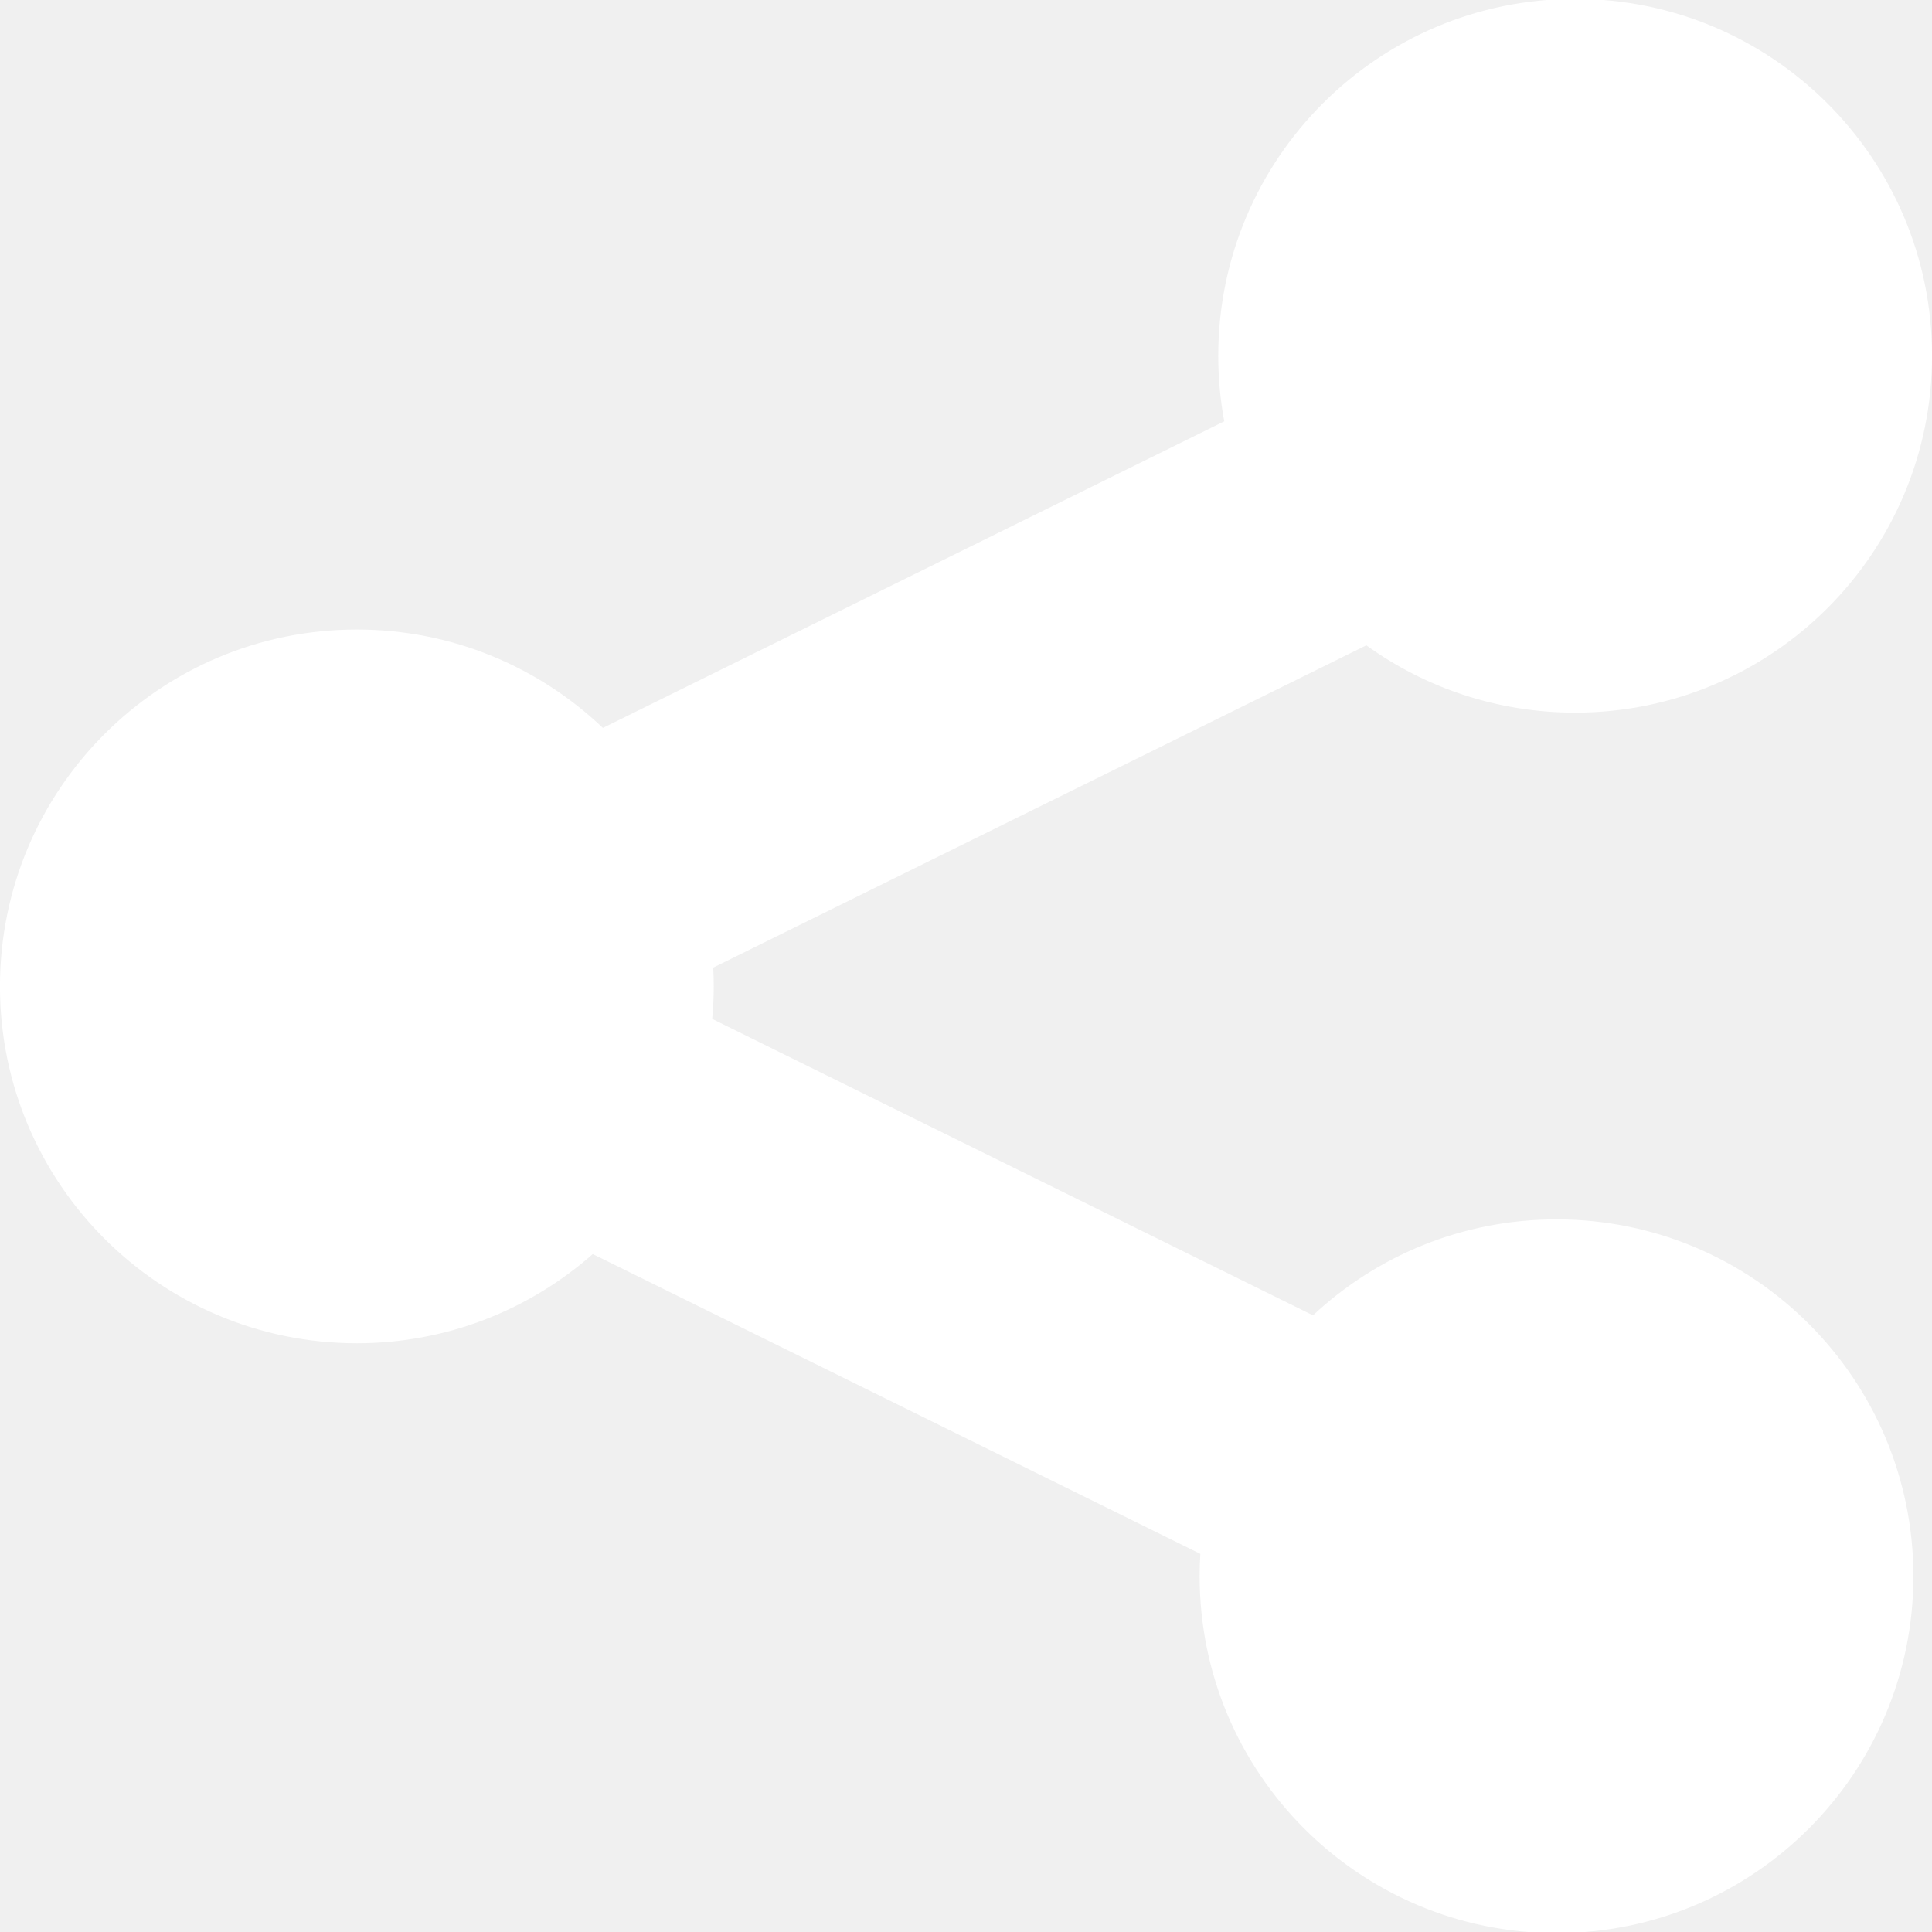
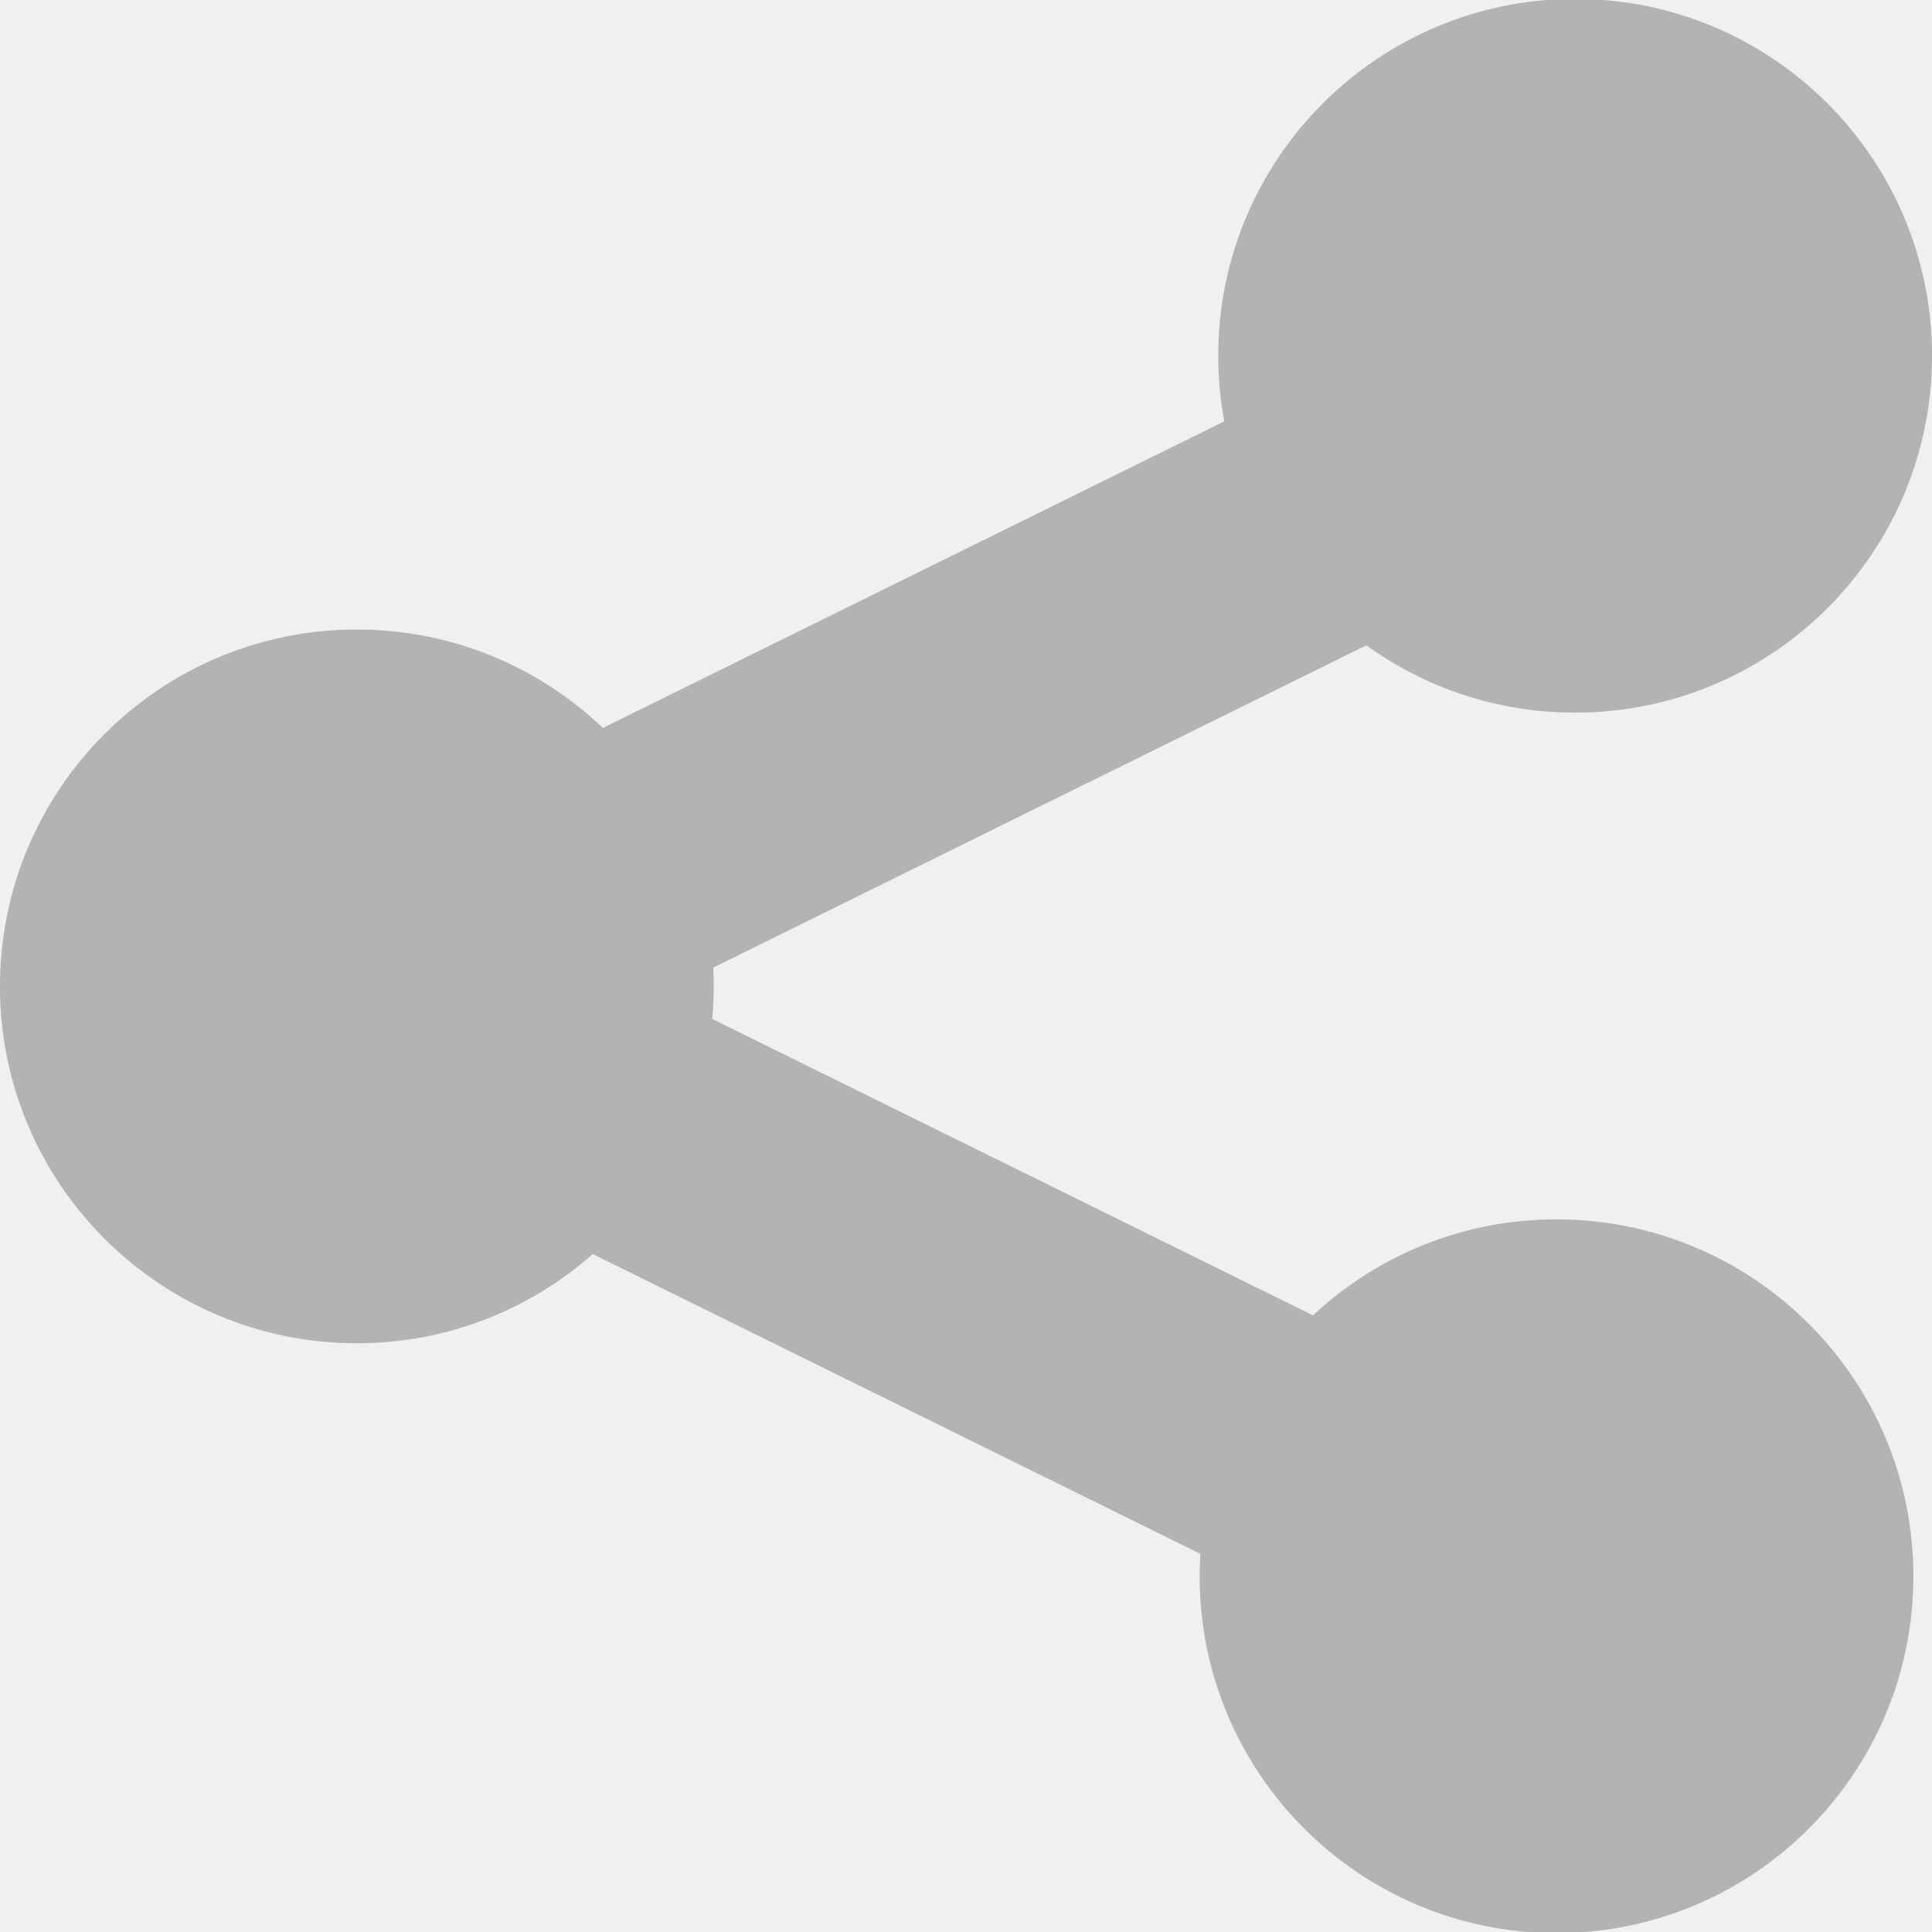
<svg xmlns="http://www.w3.org/2000/svg" width="64" height="64" shape-rendering="geometricPrecision" text-rendering="geometricPrecision" image-rendering="optimizeQuality" fill-rule="evenodd" clip-rule="evenodd" viewBox="0 0 640 640" version="1.1" id="svg4">
  <defs id="defs8" />
-   <path fill-rule="nonzero" d="M199.715 241.137l205.833-101.564a118.488 118.488 0 0 1-1.984-21.72C403.564 52.571 456.5-.367 521.782-.367c65.292 0 118.23 52.938 118.23 118.218 0 65.292-52.938 118.218-118.23 118.218-25.808 0-49.702-8.256-69.155-22.3L236.27 320.533c.107 2.055.166 4.146.166 6.224 0 3.626-.177 7.217-.508 10.772l199.018 98.198c21.118-19.736 49.489-31.796 80.67-31.796 65.28 0 118.218 52.926 118.218 118.218 0 65.28-52.938 118.218-118.218 118.218S397.398 587.43 397.398 522.148c0-2.492.083-4.972.225-7.417L196.36 415.423c-20.835 18.378-48.178 29.551-78.143 29.551-65.292 0-118.23-52.937-118.23-118.218 0-65.292 52.938-118.218 118.23-118.218 31.595 0 60.296 12.402 81.497 32.6z" id="path2" style="fill:#ffffff" />
+   <path fill-rule="nonzero" d="M199.715 241.137l205.833-101.564a118.488 118.488 0 0 1-1.984-21.72C403.564 52.571 456.5-.367 521.782-.367c65.292 0 118.23 52.938 118.23 118.218 0 65.292-52.938 118.218-118.23 118.218-25.808 0-49.702-8.256-69.155-22.3L236.27 320.533c.107 2.055.166 4.146.166 6.224 0 3.626-.177 7.217-.508 10.772l199.018 98.198c21.118-19.736 49.489-31.796 80.67-31.796 65.28 0 118.218 52.926 118.218 118.218 0 65.28-52.938 118.218-118.218 118.218S397.398 587.43 397.398 522.148c0-2.492.083-4.972.225-7.417L196.36 415.423c-20.835 18.378-48.178 29.551-78.143 29.551-65.292 0-118.23-52.937-118.23-118.218 0-65.292 52.938-118.218 118.23-118.218 31.595 0 60.296 12.402 81.497 32.6z" id="path2" style="fill:#b3b3b3" />
</svg>
